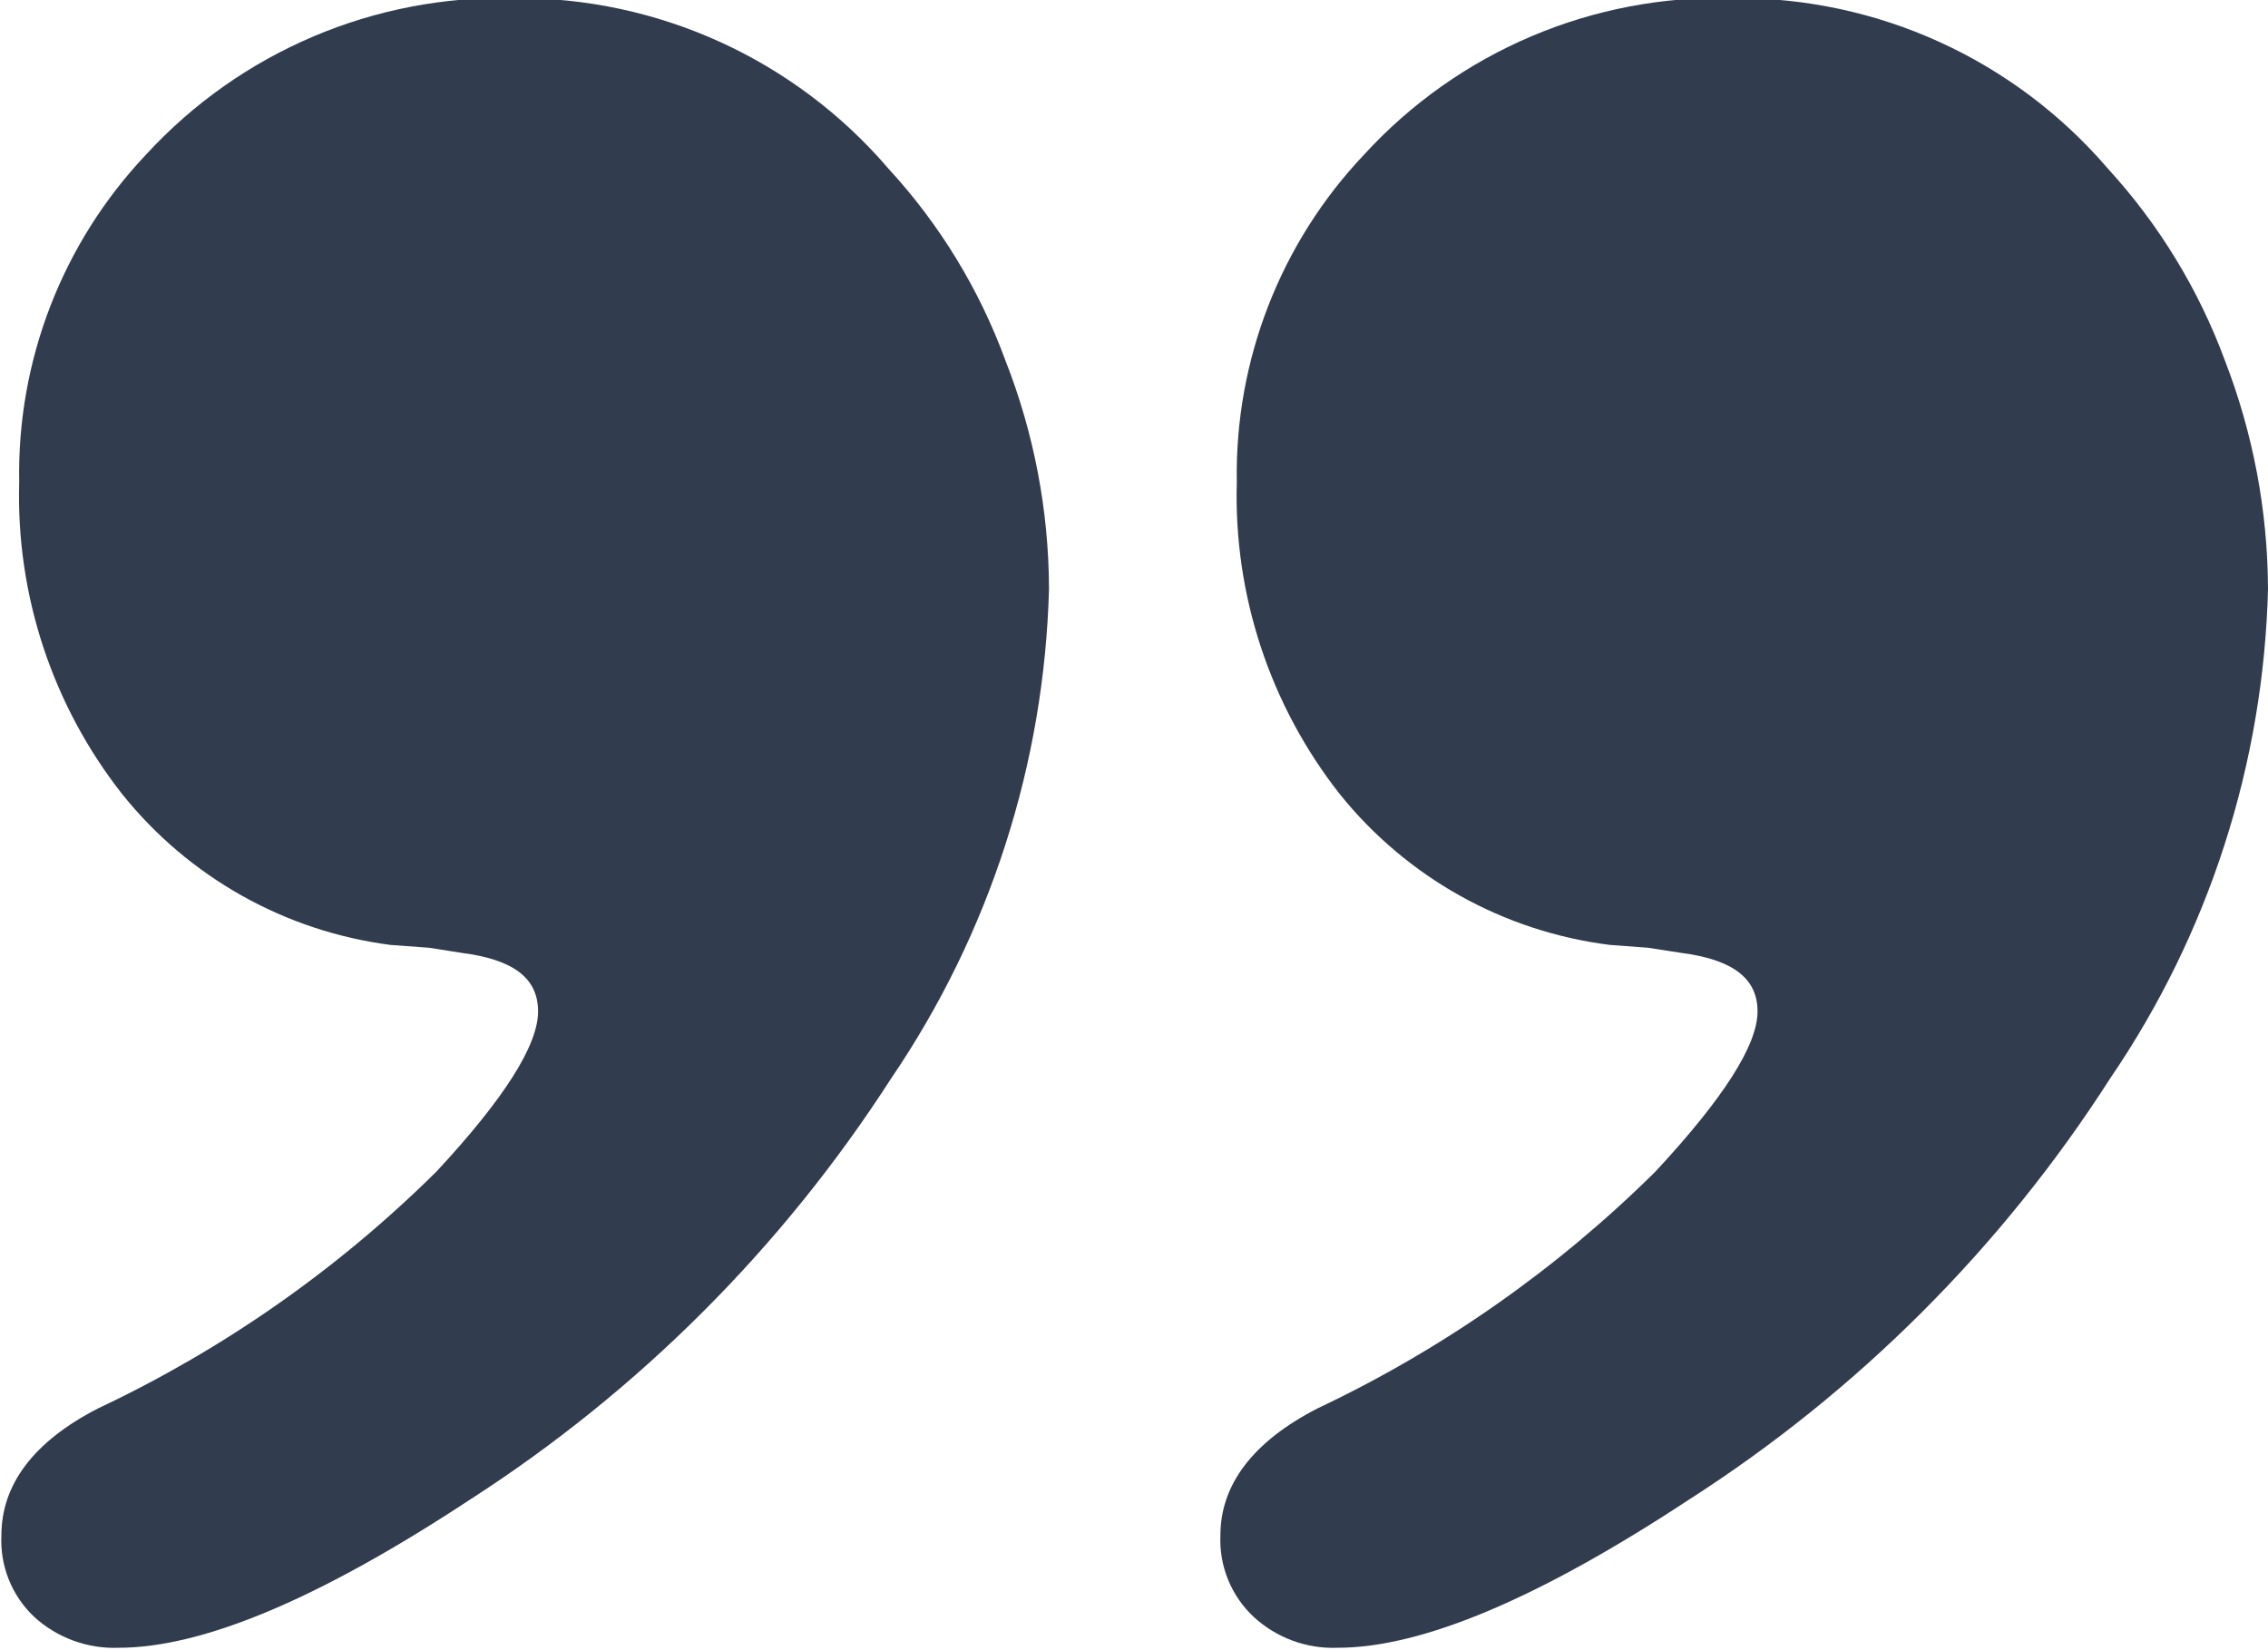
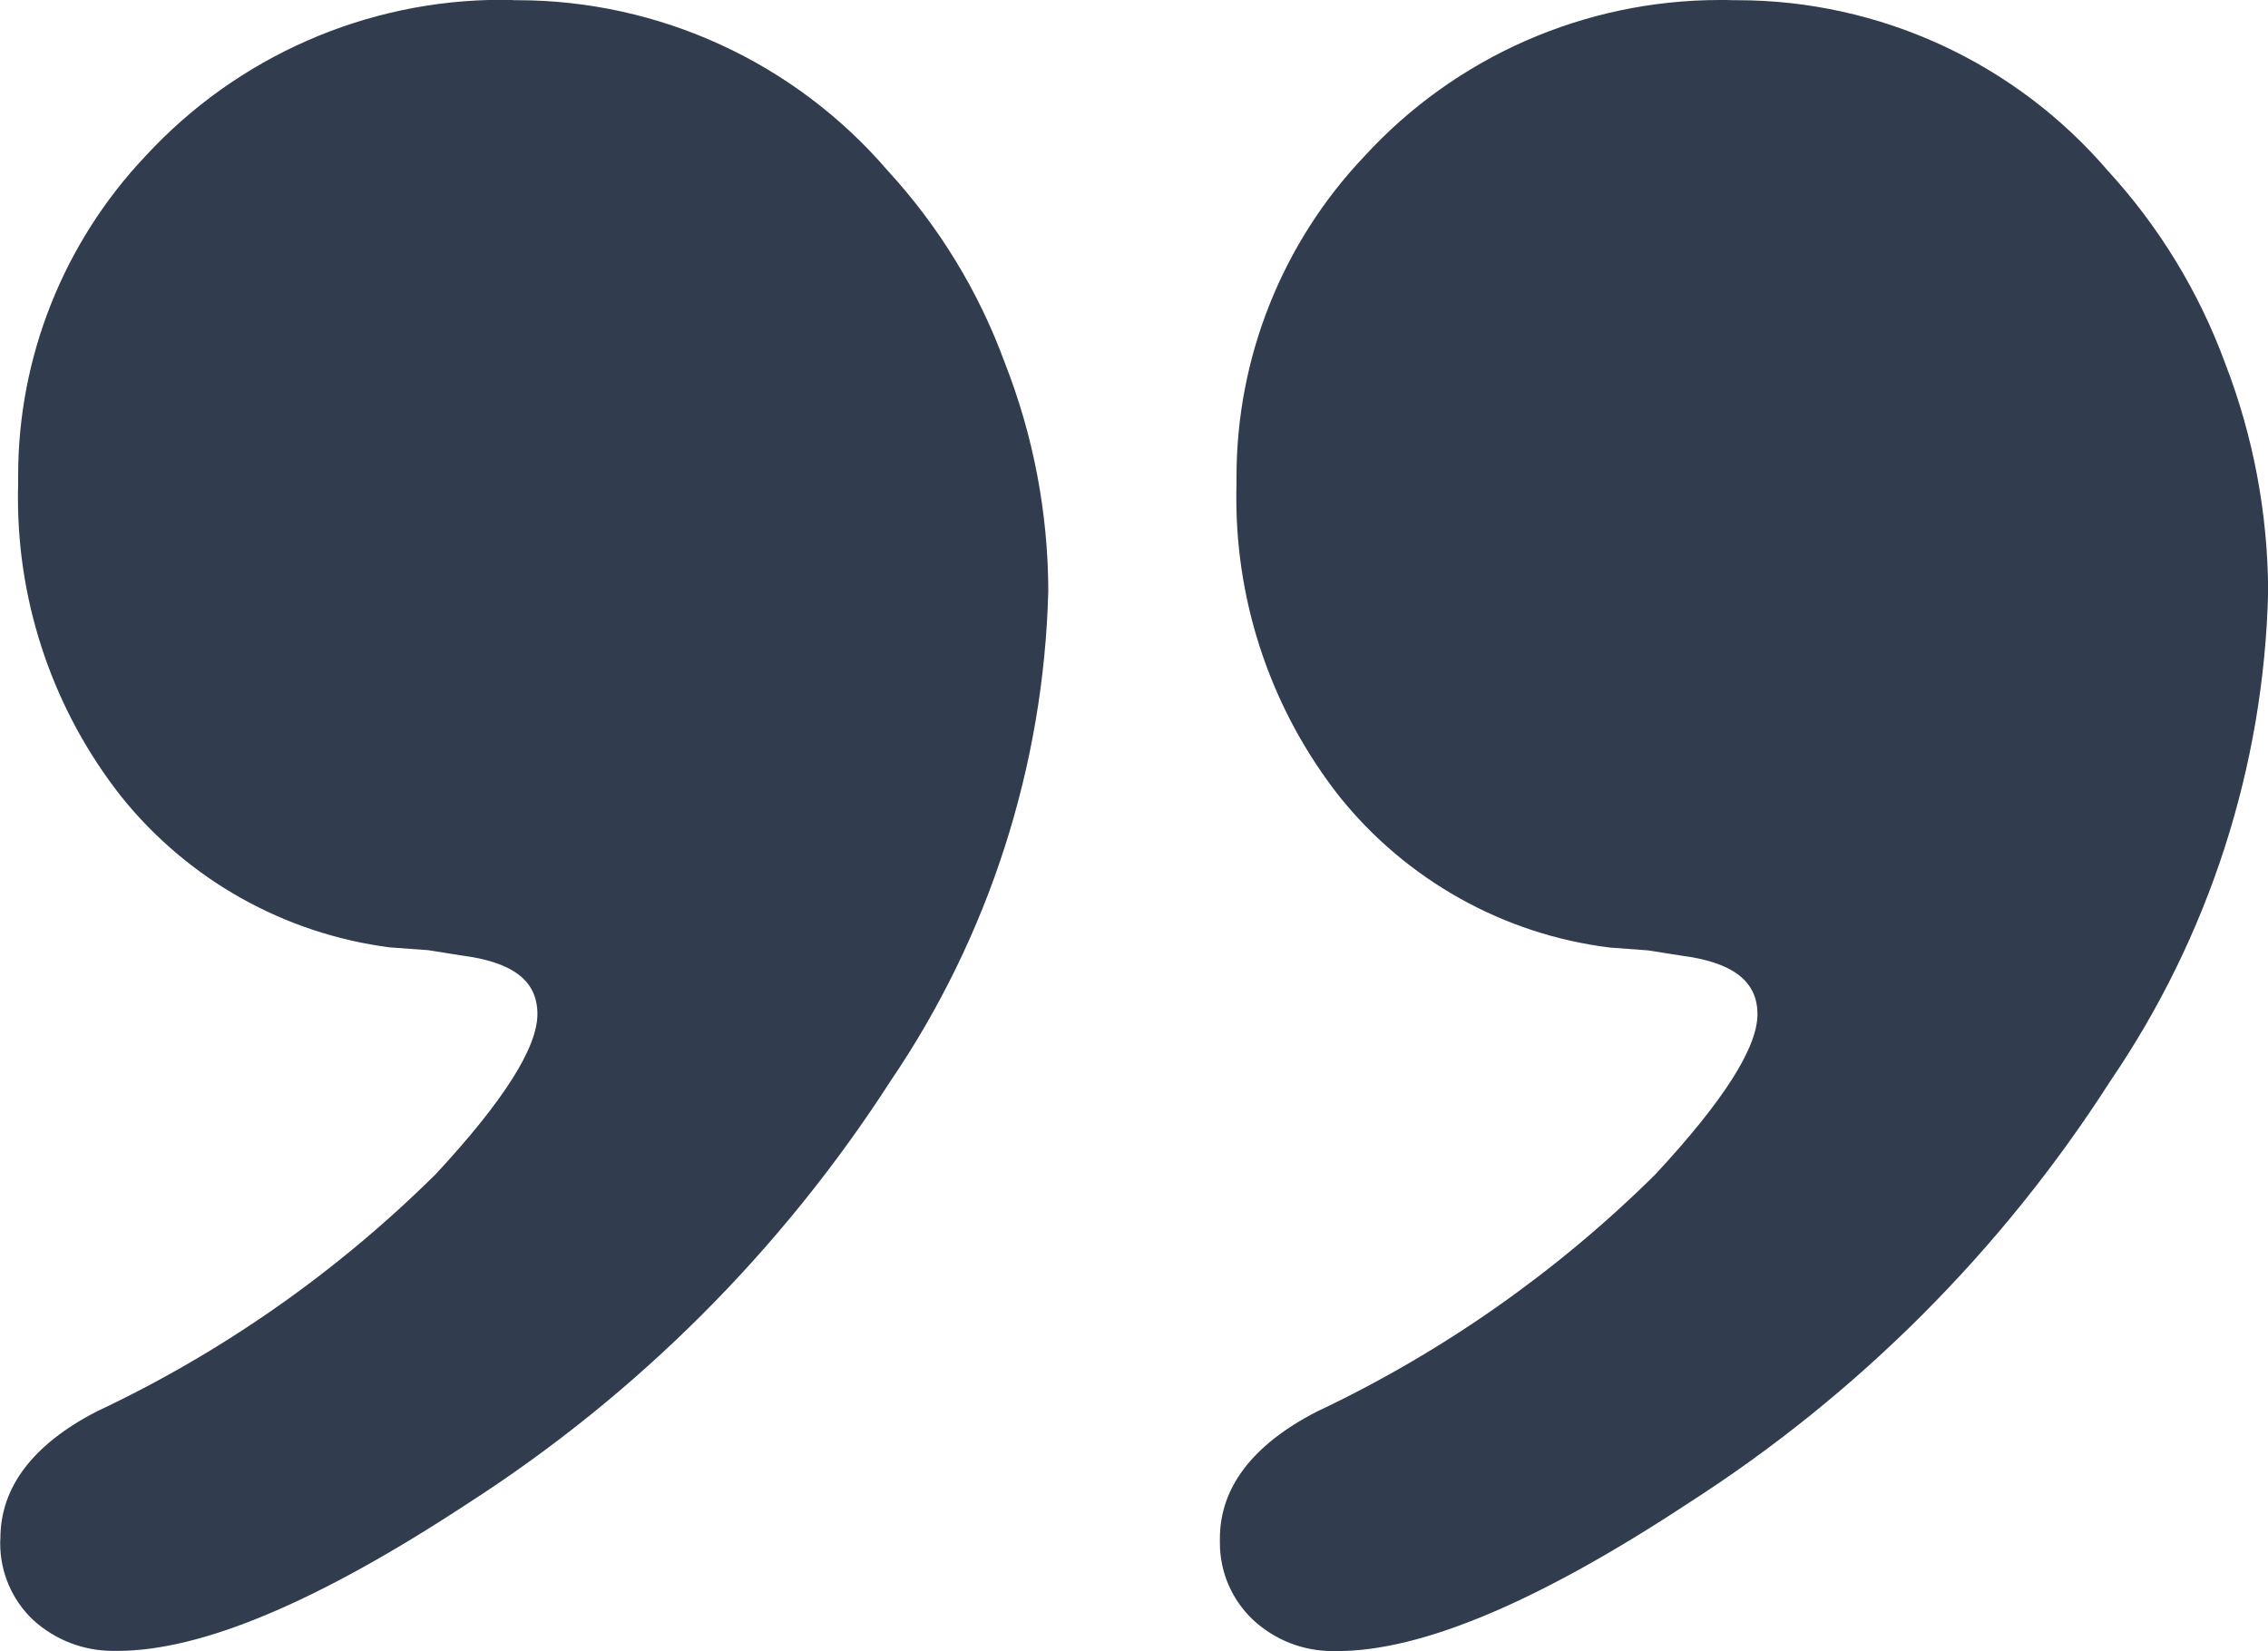
- <svg xmlns="http://www.w3.org/2000/svg" data-name="Layer 1" viewBox="0 0 48.43 35.22">
-   <path d="M10.97-.04a10.41 10.41 0 018 3.64 12.29 12.29 0 012.5 4.1 13.44 13.44 0 01.93 4.87 19.5 19.5 0 01-3.37 10.46 30 30 0 01-9 9c-3.19 2.1-5.69 3.16-7.5 3.16a2.53 2.53 0 01-1.8-.66 2.24 2.24 0 01-.7-1.74c0-1.08.68-2 2.06-2.71a26.05 26.05 0 007.23-5.06c1.45-1.56 2.17-2.7 2.17-3.42s-.54-1.11-1.63-1.25l-.7-.11-.82-.06a8.78 8.78 0 01-5.73-3.22 10.3 10.3 0 01-2.2-6.66 9.91 9.91 0 012.71-7 10.33 10.33 0 017.85-3.34zm26.04 0a10.42 10.42 0 018 3.64 12.46 12.46 0 012.5 4.1 13.65 13.65 0 01.92 4.87 19.41 19.41 0 01-3.37 10.46 29.75 29.75 0 01-9 9c-3.19 2.1-5.69 3.16-7.5 3.16a2.5 2.5 0 01-1.79-.66 2.25 2.25 0 01-.71-1.74c0-1.08.69-2 2.07-2.71a26.13 26.13 0 007.22-5.06c1.45-1.56 2.18-2.7 2.18-3.42s-.55-1.11-1.63-1.25l-.71-.11-.81-.06a8.8 8.8 0 01-5.77-3.22 10.3 10.3 0 01-2.2-6.66 9.92 9.92 0 012.72-7 10.3 10.3 0 017.88-3.34z" fill="#313c4e" />
+ <svg xmlns="http://www.w3.org/2000/svg" xml:space="preserve" width="12.884mm" height="9.379mm" version="1.1" style="shape-rendering:geometricPrecision; text-rendering:geometricPrecision; image-rendering:optimizeQuality; fill-rule:evenodd; clip-rule:evenodd" viewBox="0 0 121.46 88.42">
+   <defs>
+     <style type="text/css">
+    
+     .fil0 {fill:#313C4E;fill-rule:nonzero}
+    
+   </style>
+   </defs>
+   <g id="Capa_x0020_1">
+     <path class="fil0" d="M27.46 0.01c0.08,-0 0.15,-0 0.23,-0 7.63,0 14.88,3.34 19.85,9.13 2.74,2.98 4.88,6.48 6.27,10.29 1.53,3.89 2.32,8.04 2.33,12.22 -0.24,9.37 -3.18,18.5 -8.45,26.25 -5.82,9.04 -13.55,16.77 -22.59,22.59 -8.01,5.27 -14.28,7.93 -18.82,7.93 -0.07,0 -0.15,0 -0.23,0 -1.58,0 -3.11,-0.59 -4.28,-1.66 -1.12,-1.06 -1.76,-2.54 -1.76,-4.09 0,-0.09 0,-0.19 0.01,-0.28 0,-2.71 1.71,-5.02 5.17,-6.8 6.72,-3.16 12.86,-7.47 18.14,-12.7 3.64,-3.92 5.45,-6.78 5.45,-8.58 0,-1.81 -1.35,-2.79 -4.09,-3.14l-1.76 -0.28 -2.06 -0.15c-5.65,-0.73 -10.81,-3.63 -14.38,-8.08 -3.58,-4.55 -5.53,-10.19 -5.53,-15.98 0,-0.24 0,-0.49 0.01,-0.73 -0,-0.15 -0,-0.32 -0,-0.48 0,-6.36 2.44,-12.47 6.8,-17.09 4.91,-5.34 11.84,-8.39 19.09,-8.39 0.2,0 0.41,0 0.61,0.01l-0 0zm65.35 0c0.07,-0 0.15,-0 0.22,-0 7.63,0 14.89,3.34 19.86,9.14 2.74,2.99 4.87,6.48 6.27,10.29 1.51,3.9 2.29,8.04 2.31,12.22 -0.22,9.38 -3.17,18.5 -8.46,26.25 -5.8,9.06 -13.52,16.78 -22.58,22.59 -8,5.27 -14.28,7.93 -18.82,7.93 -0.08,0 -0.16,0 -0.24,0 -1.58,0 -3.09,-0.59 -4.25,-1.66 -1.14,-1.07 -1.79,-2.56 -1.79,-4.12 0,-0.08 0,-0.16 0,-0.25 0,-2.71 1.73,-5.02 5.2,-6.8 6.71,-3.17 12.85,-7.48 18.12,-12.7 3.64,-3.92 5.47,-6.78 5.47,-8.58 0,-1.81 -1.38,-2.79 -4.09,-3.14l-1.78 -0.28 -2.03 -0.15c-5.69,-0.7 -10.89,-3.61 -14.48,-8.08 -3.58,-4.55 -5.53,-10.19 -5.53,-15.98 0,-0.24 0,-0.49 0.01,-0.73 0,-0.14 -0,-0.29 -0,-0.44 0,-6.37 2.45,-12.51 6.83,-17.13 4.89,-5.35 11.81,-8.39 19.06,-8.39 0.24,0 0.48,0 0.71,0.01l-0 0z" />
+   </g>
</svg>
